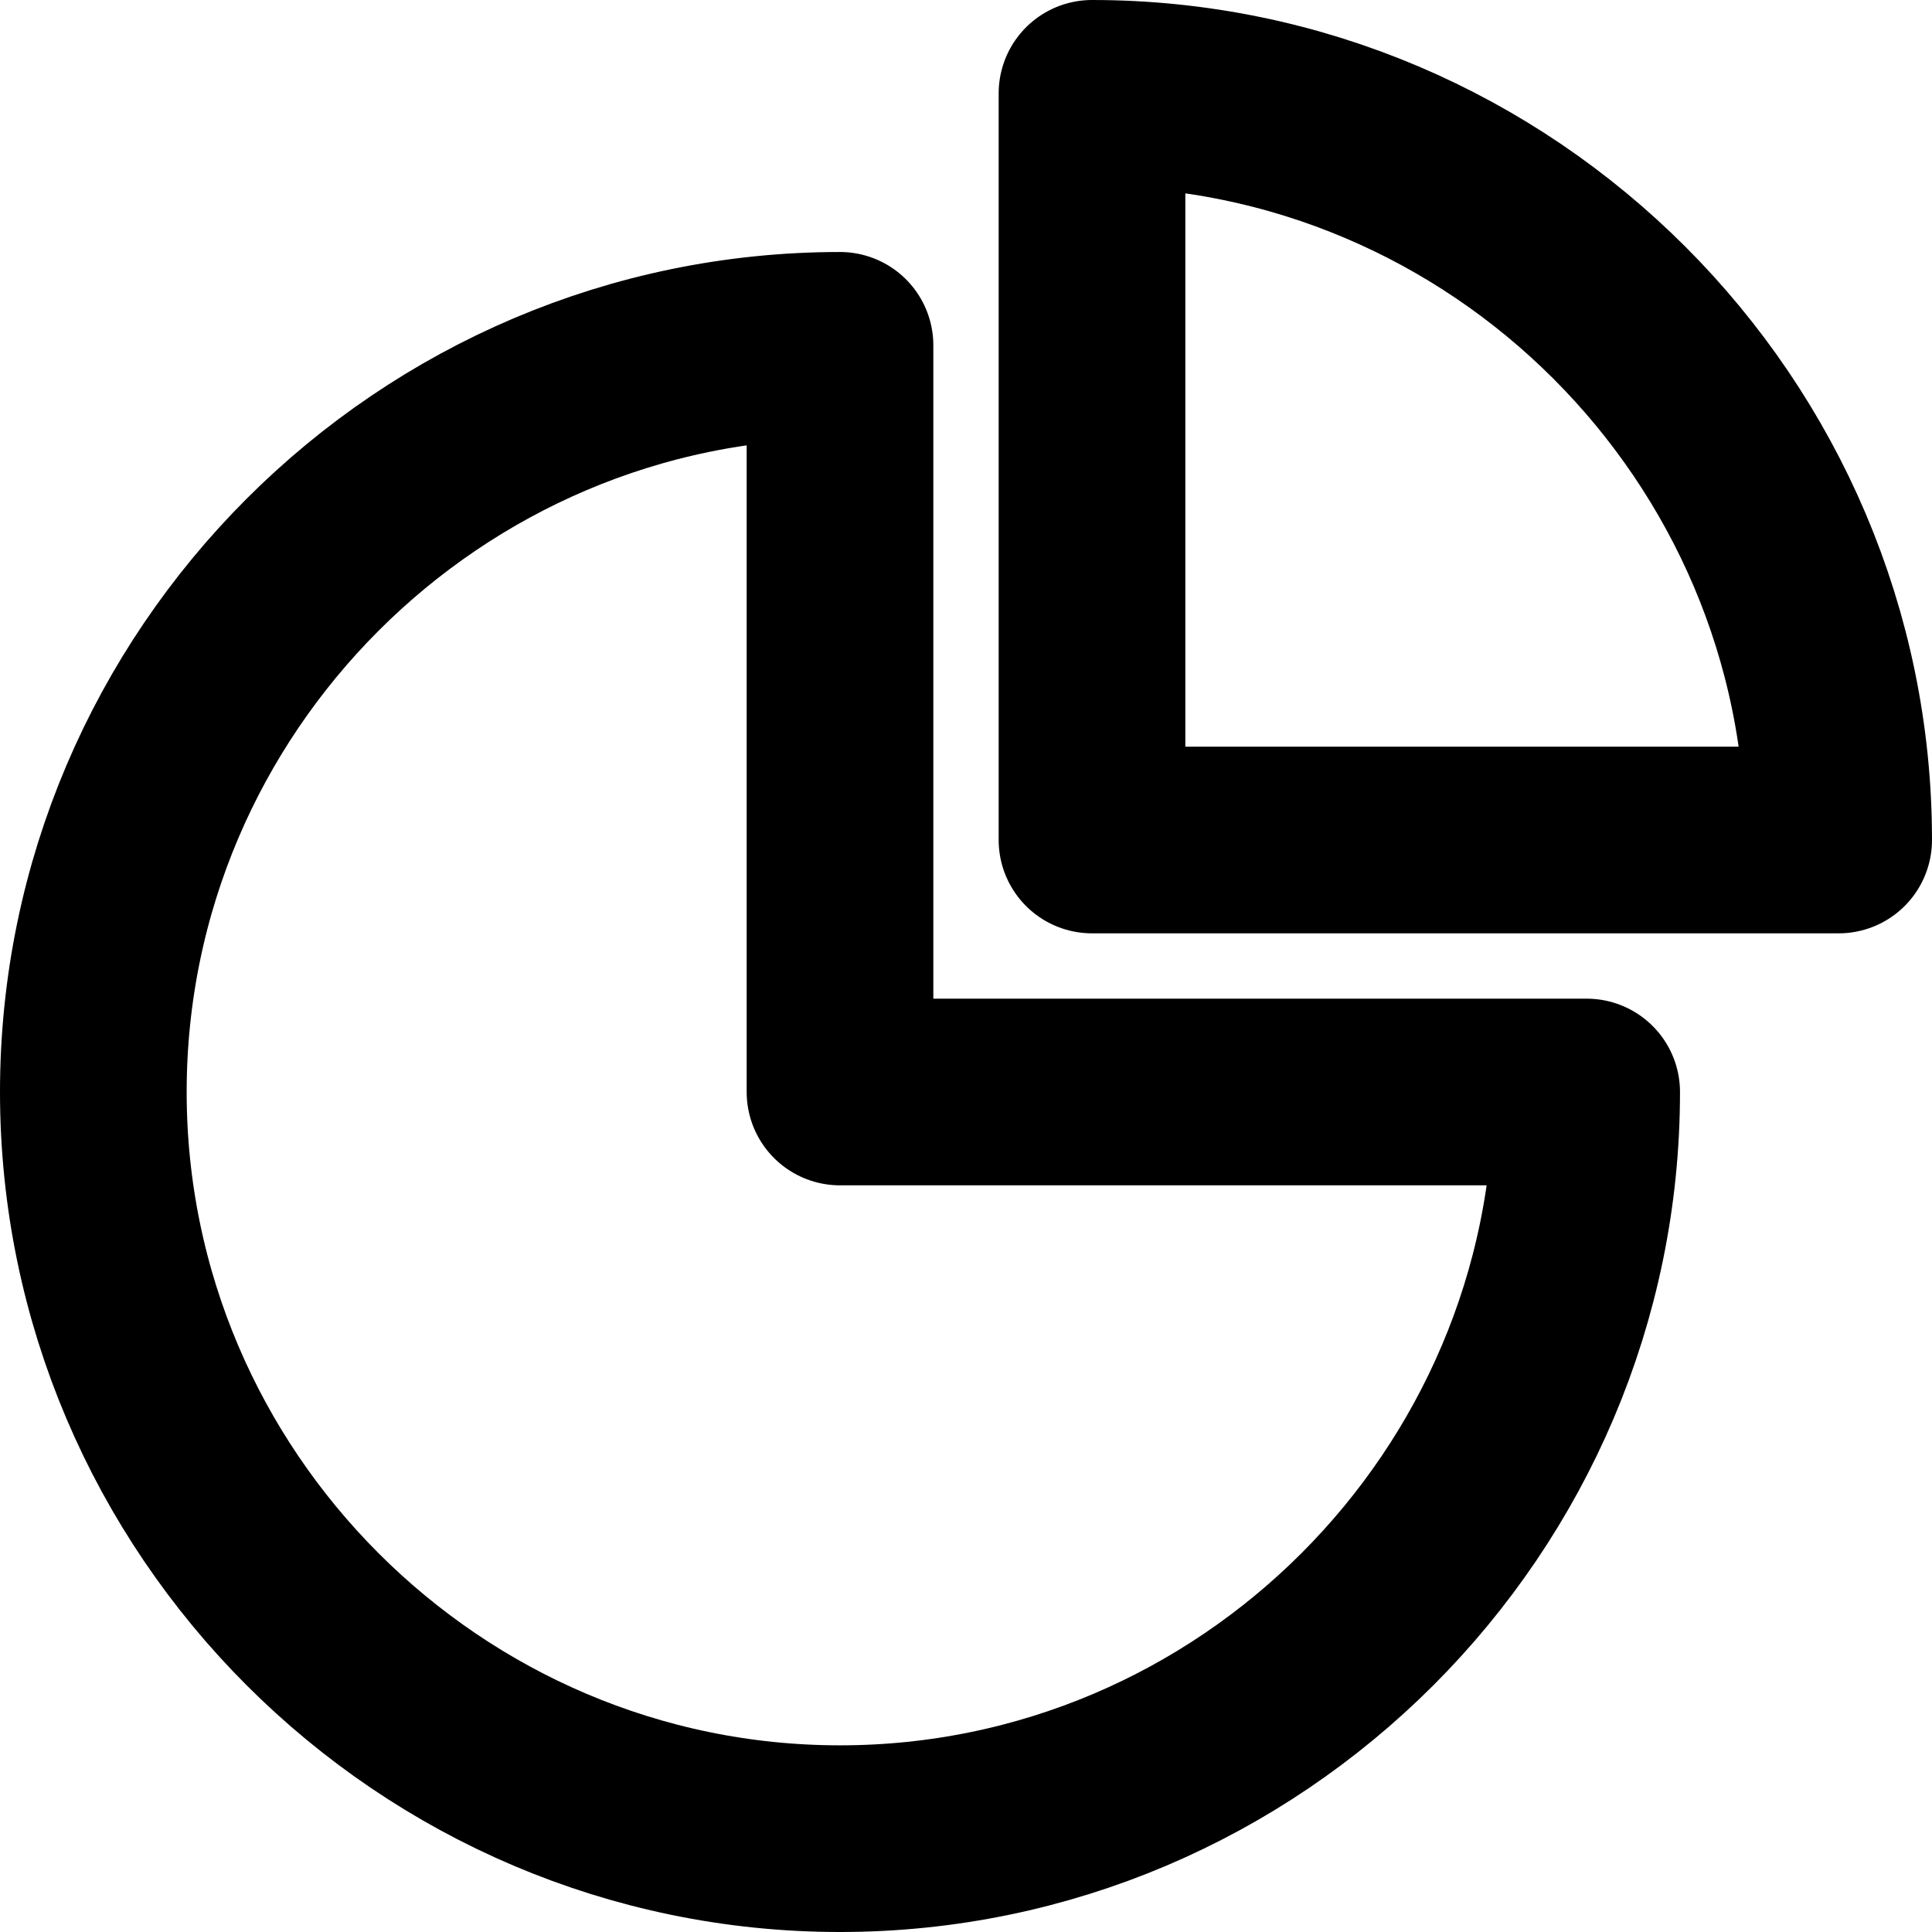
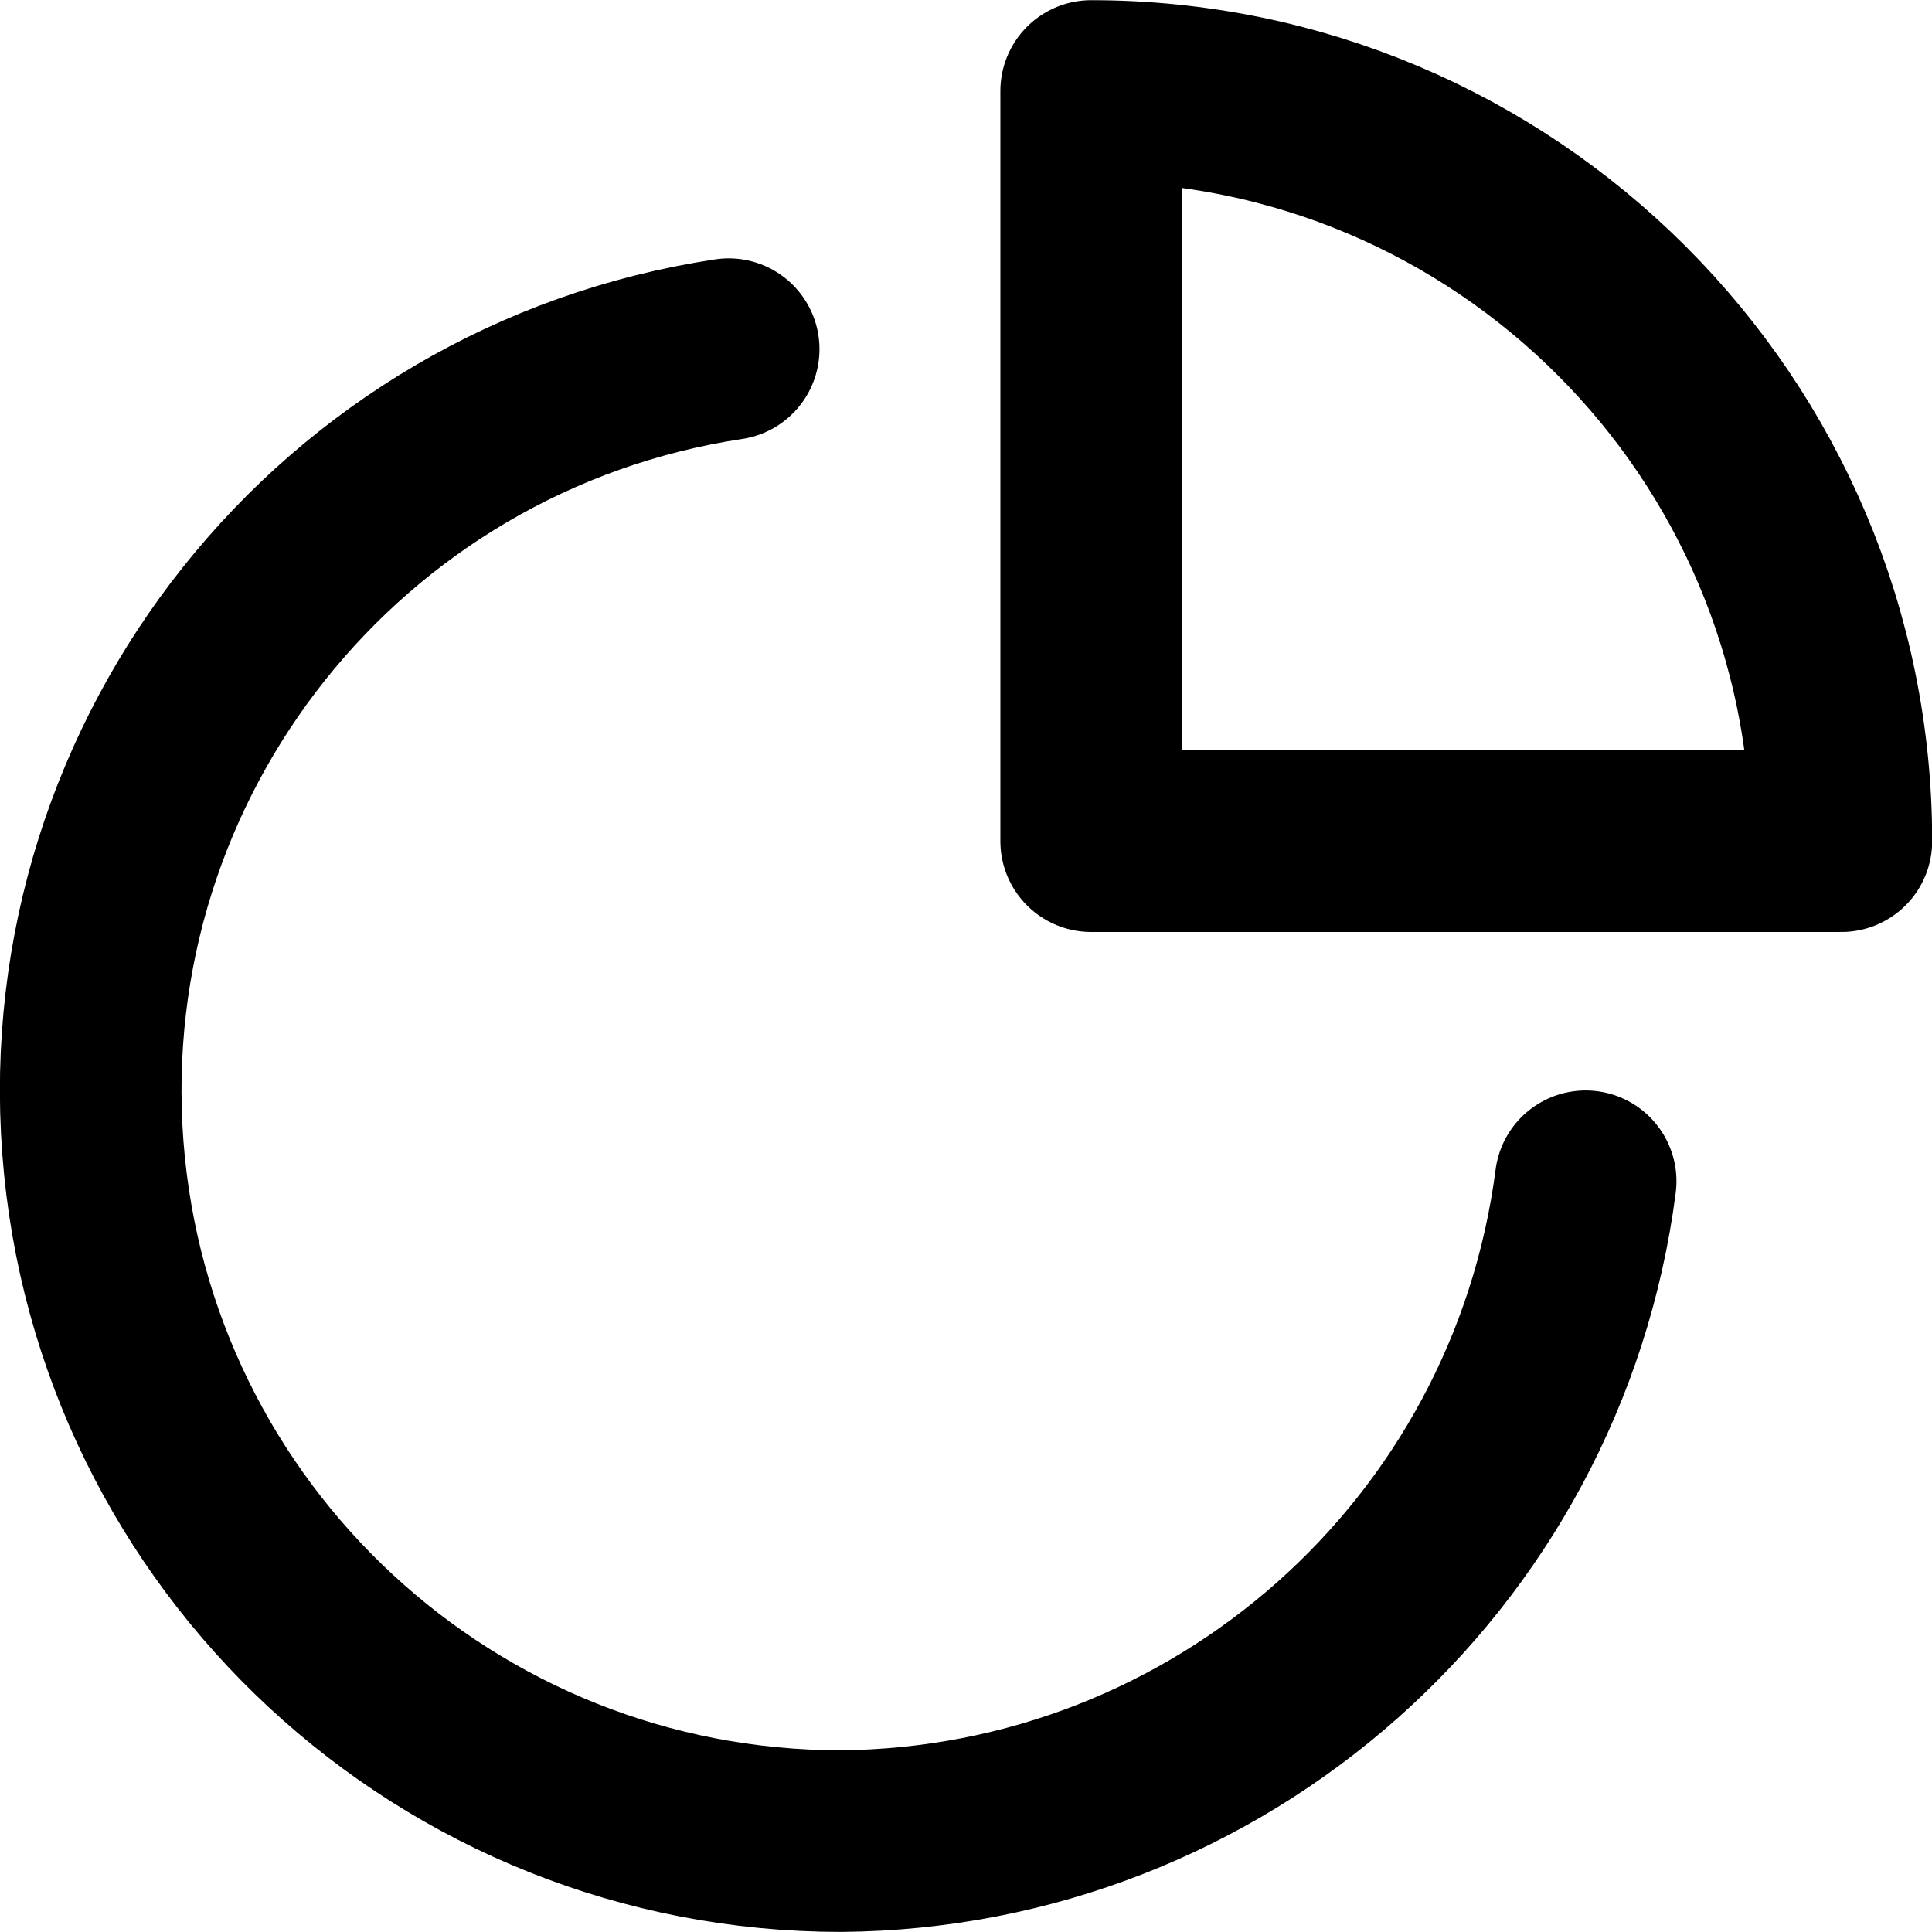
- <svg xmlns="http://www.w3.org/2000/svg" version="1.1" id="Слой_1" x="0" y="0" viewBox="0 0 20.7 20.7" xml:space="preserve">
-   <style>.monitor-st0{fill:none;stroke:currentColor;stroke-width:2;stroke-linecap:round;stroke-linejoin:round}</style>
-   <g id="monitor" transform="translate(-348.498 -1689.998)">
-     <g id="Group_169" transform="translate(349.498 1690.998)">
+ <svg xmlns="http://www.w3.org/2000/svg" viewBox="0 0 21.275 21.275">
+   <g id="Business-Products_Analytics_analytics-pie-1" data-name="Business-Products / Analytics / analytics-pie-1" transform="translate(-348.498 -1689.998)">
+     <g id="Group_169" data-name="Group 169" transform="translate(349.498 1690.998)">
      <g id="analytics-pie-1">
-         <path id="Shape_1038" class="monitor-st0" d="M10.7 0v8h8c0-4.4-3.6-8-8-8z" />
-         <path id="Shape_1039" class="monitor-st0" d="M8 2.7c-4.4 0-8 3.6-8 8s3.6 8 8 8 8-3.6 8-8H8v-8z" />
+         <path id="Shape_1038" data-name="Shape 1038" d="M361.5,1691v8.261h8.261A8.261,8.261,0,0,0,361.5,1691Z" transform="translate(-350.484 -1690.998)" fill="none" stroke="currentColor" stroke-linecap="round" stroke-linejoin="round" stroke-width="2" />
+         <path id="Shape_1039" data-name="Shape 1039" d="M356.522,1694.09a8.261,8.261,0,0,0,1.237,16.429,8.339,8.339,0,0,0,8.2-7.266" transform="translate(-349.498 -1691.245)" fill="none" stroke="currentColor" stroke-linecap="round" stroke-linejoin="round" stroke-width="2" />
      </g>
    </g>
  </g>
</svg>
